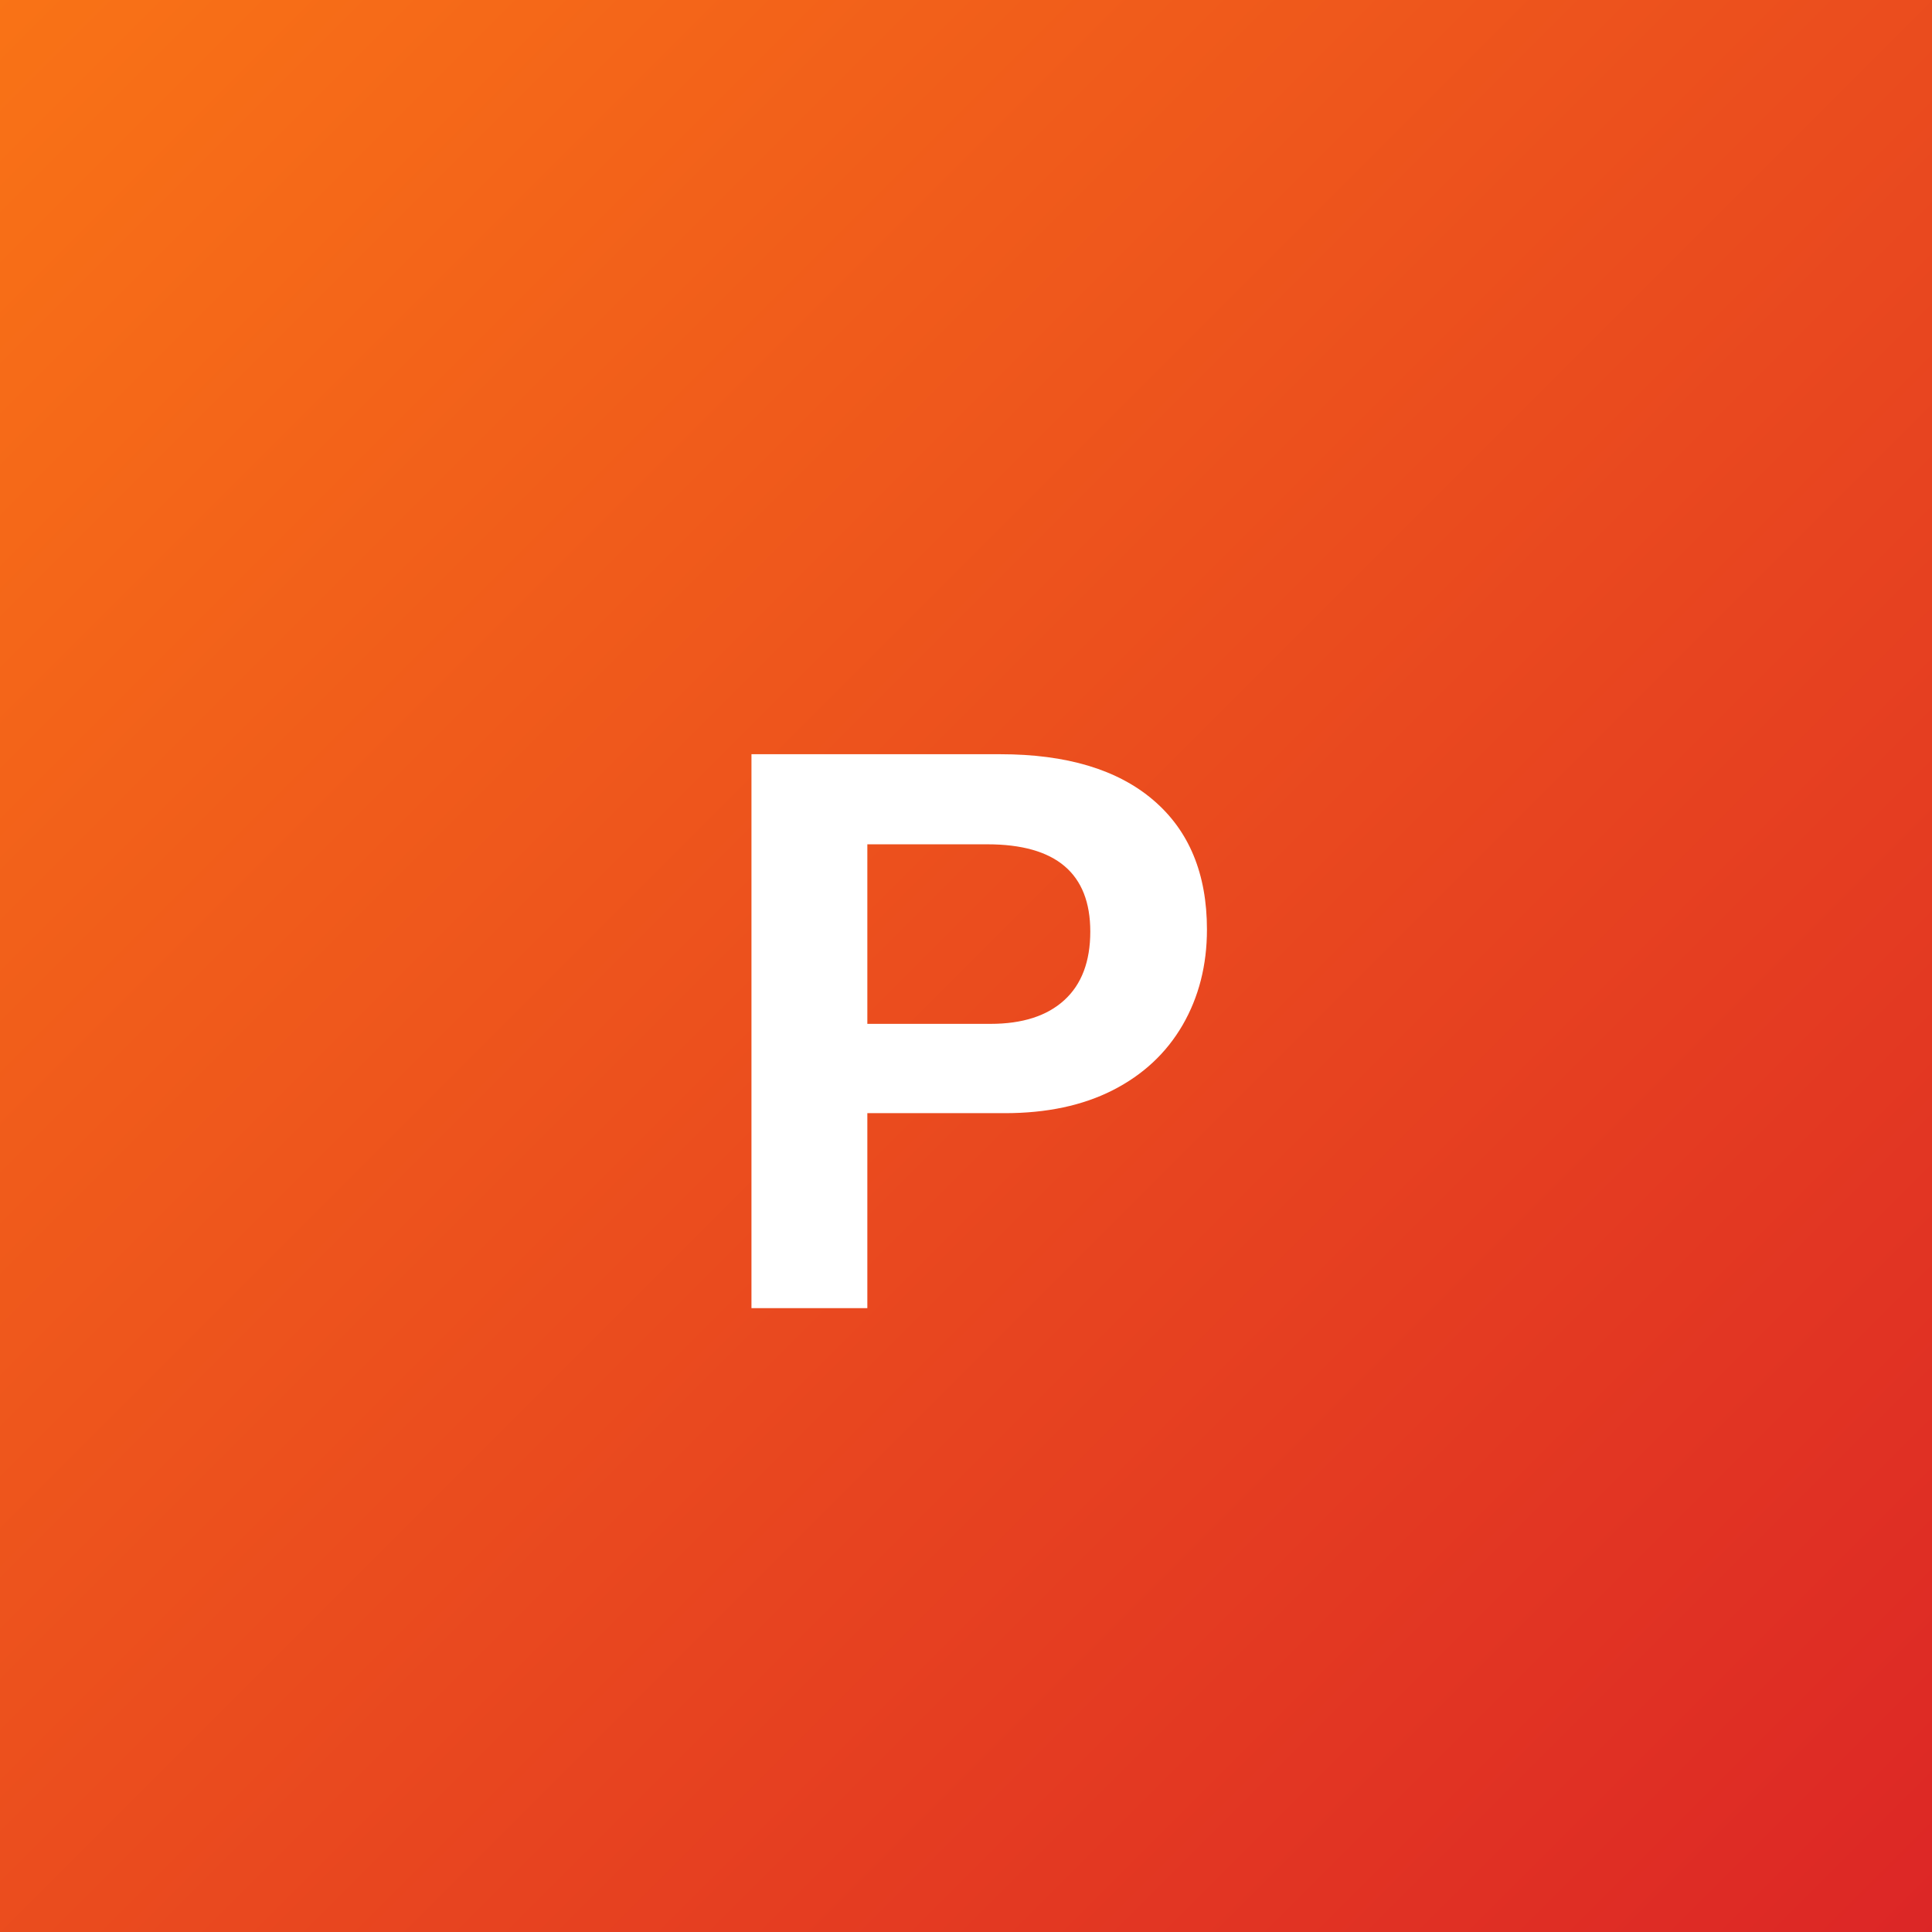
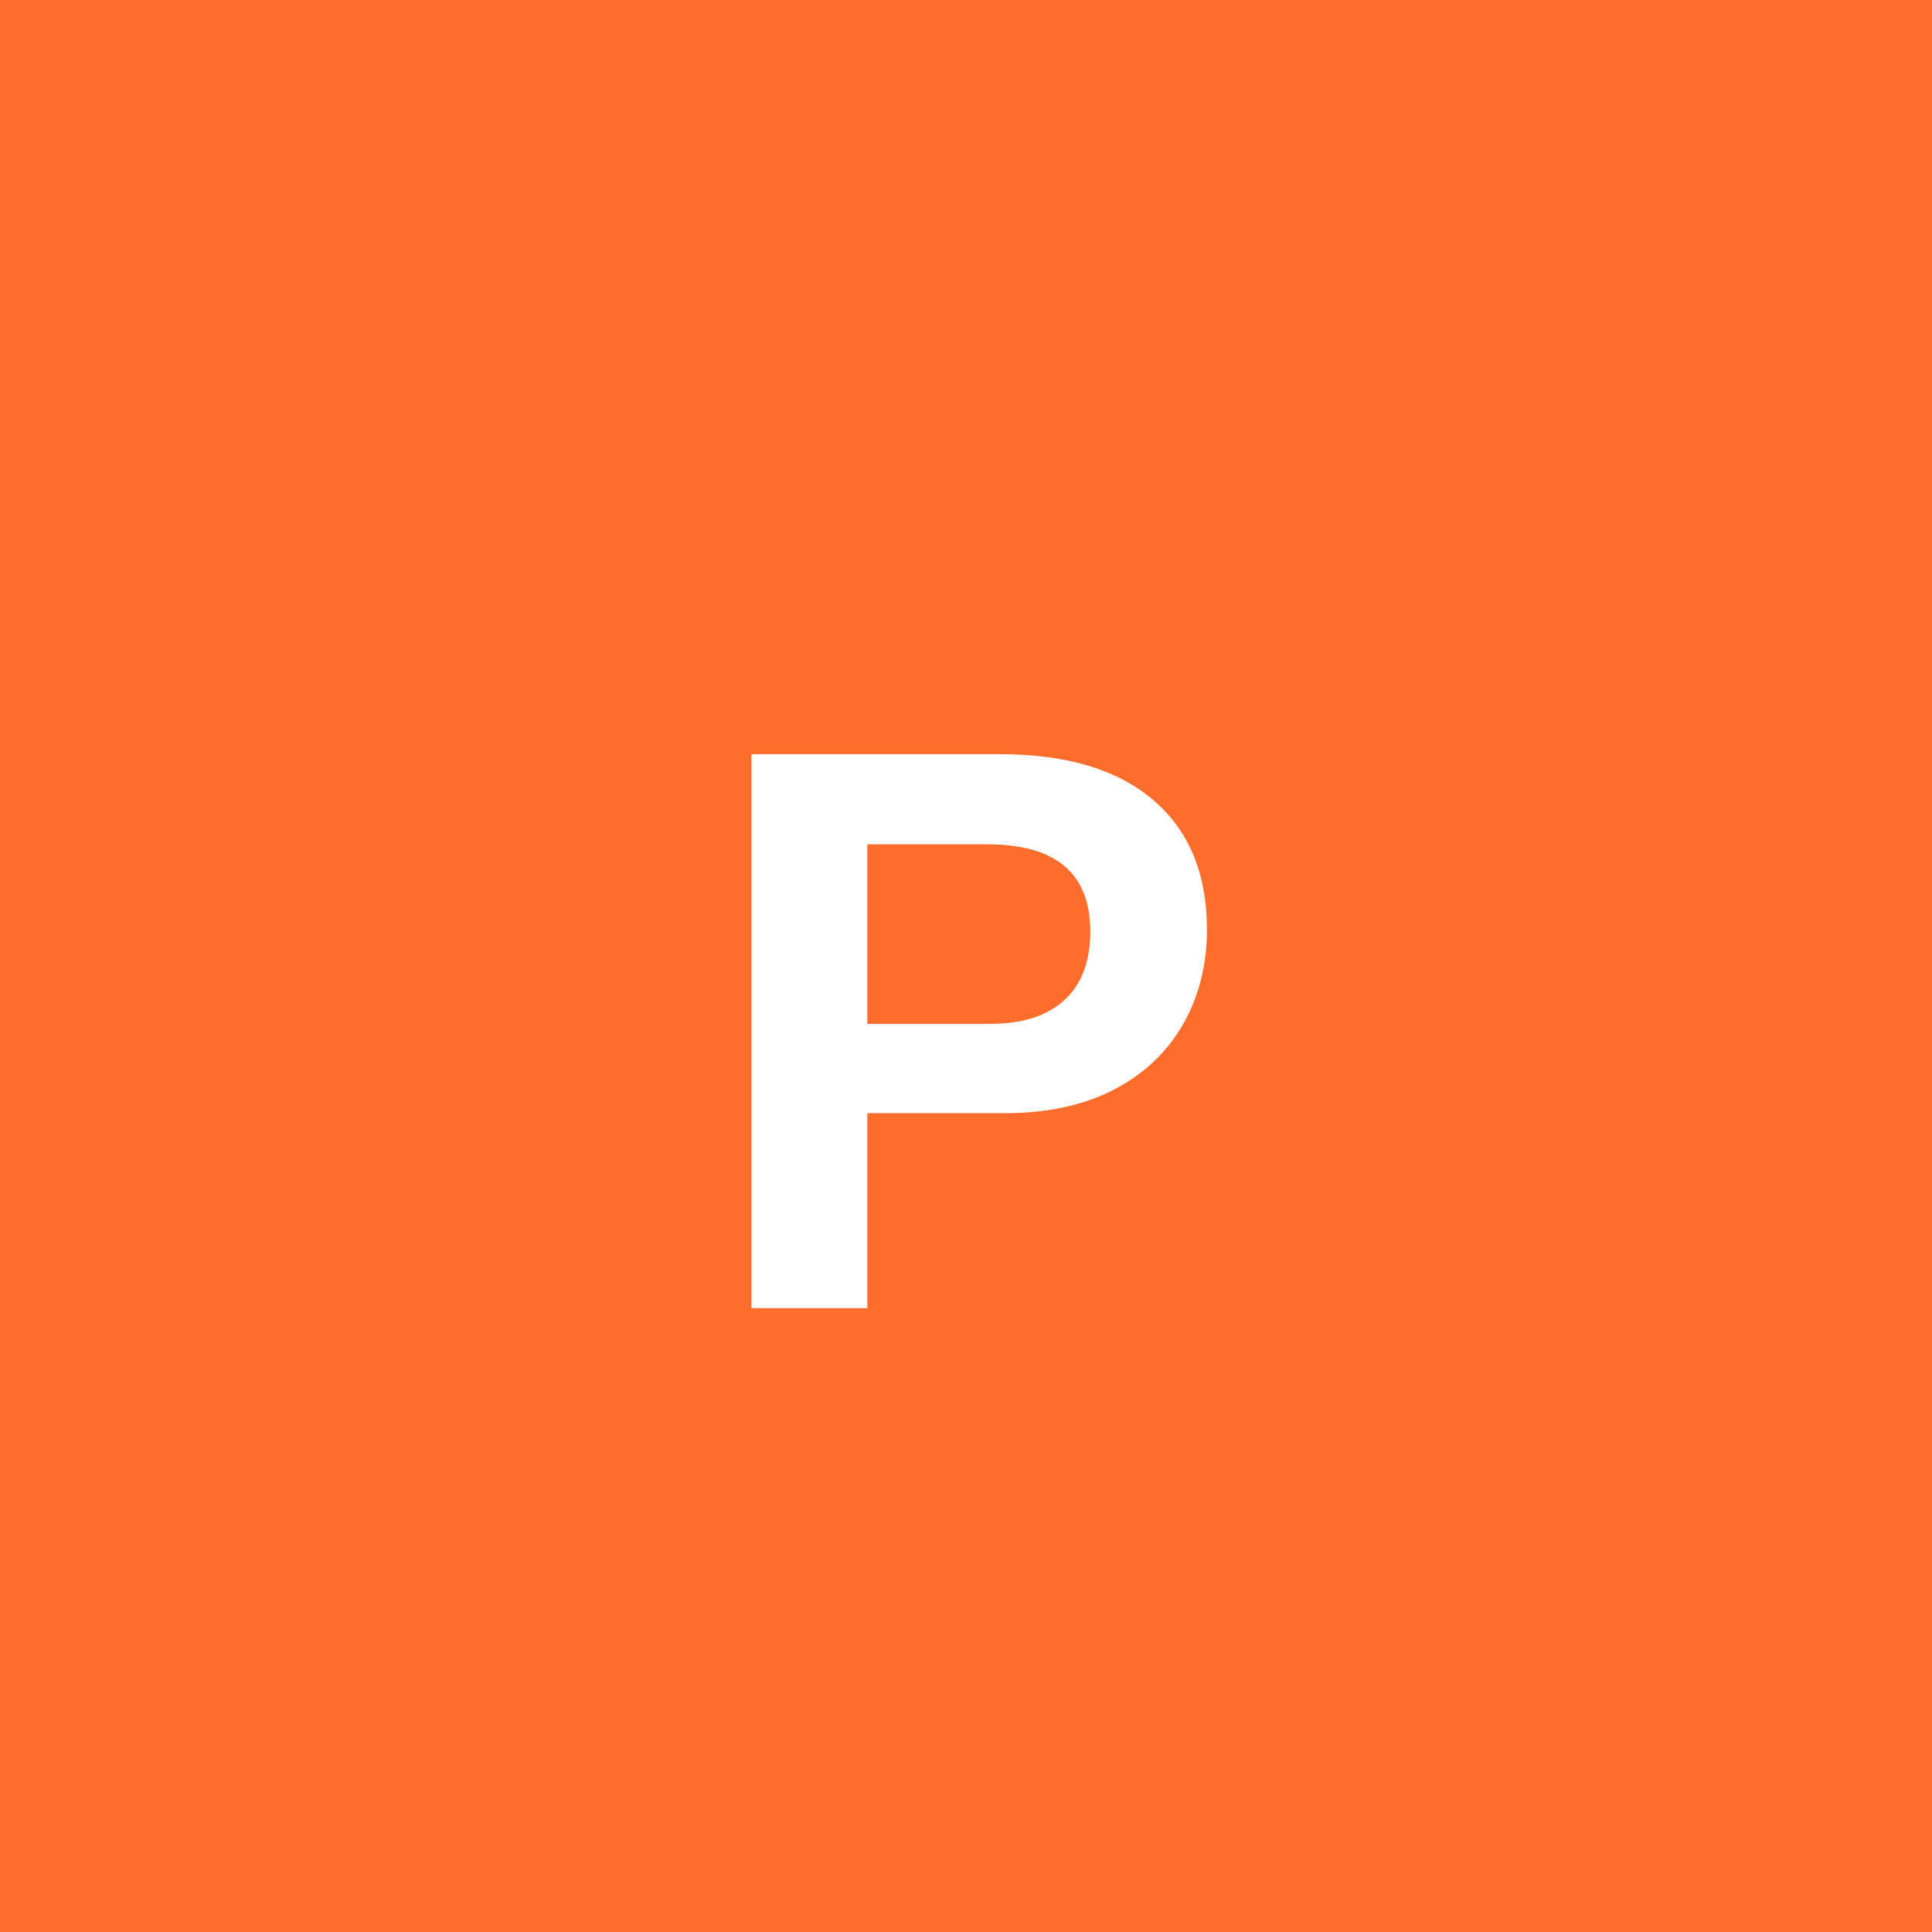
<svg xmlns="http://www.w3.org/2000/svg" viewBox="0 0 192 192">
-   <defs>
-     <linearGradient id="orangeGradient" x1="0%" y1="0%" x2="100%" y2="100%">
-       <stop offset="0%" style="stop-color:#f97316;stop-opacity:1" />
-       <stop offset="100%" style="stop-color:#dc2626;stop-opacity:1" />
-     </linearGradient>
-   </defs>
-   <rect width="192" height="192" fill="url(#orangeGradient)" />
+   <rect width="192" height="192" fill="#FF6D2D" />
  <text x="96" y="130" font-family="Arial, sans-serif" font-size="80" font-weight="bold" fill="white" text-anchor="middle">P</text>
</svg>
